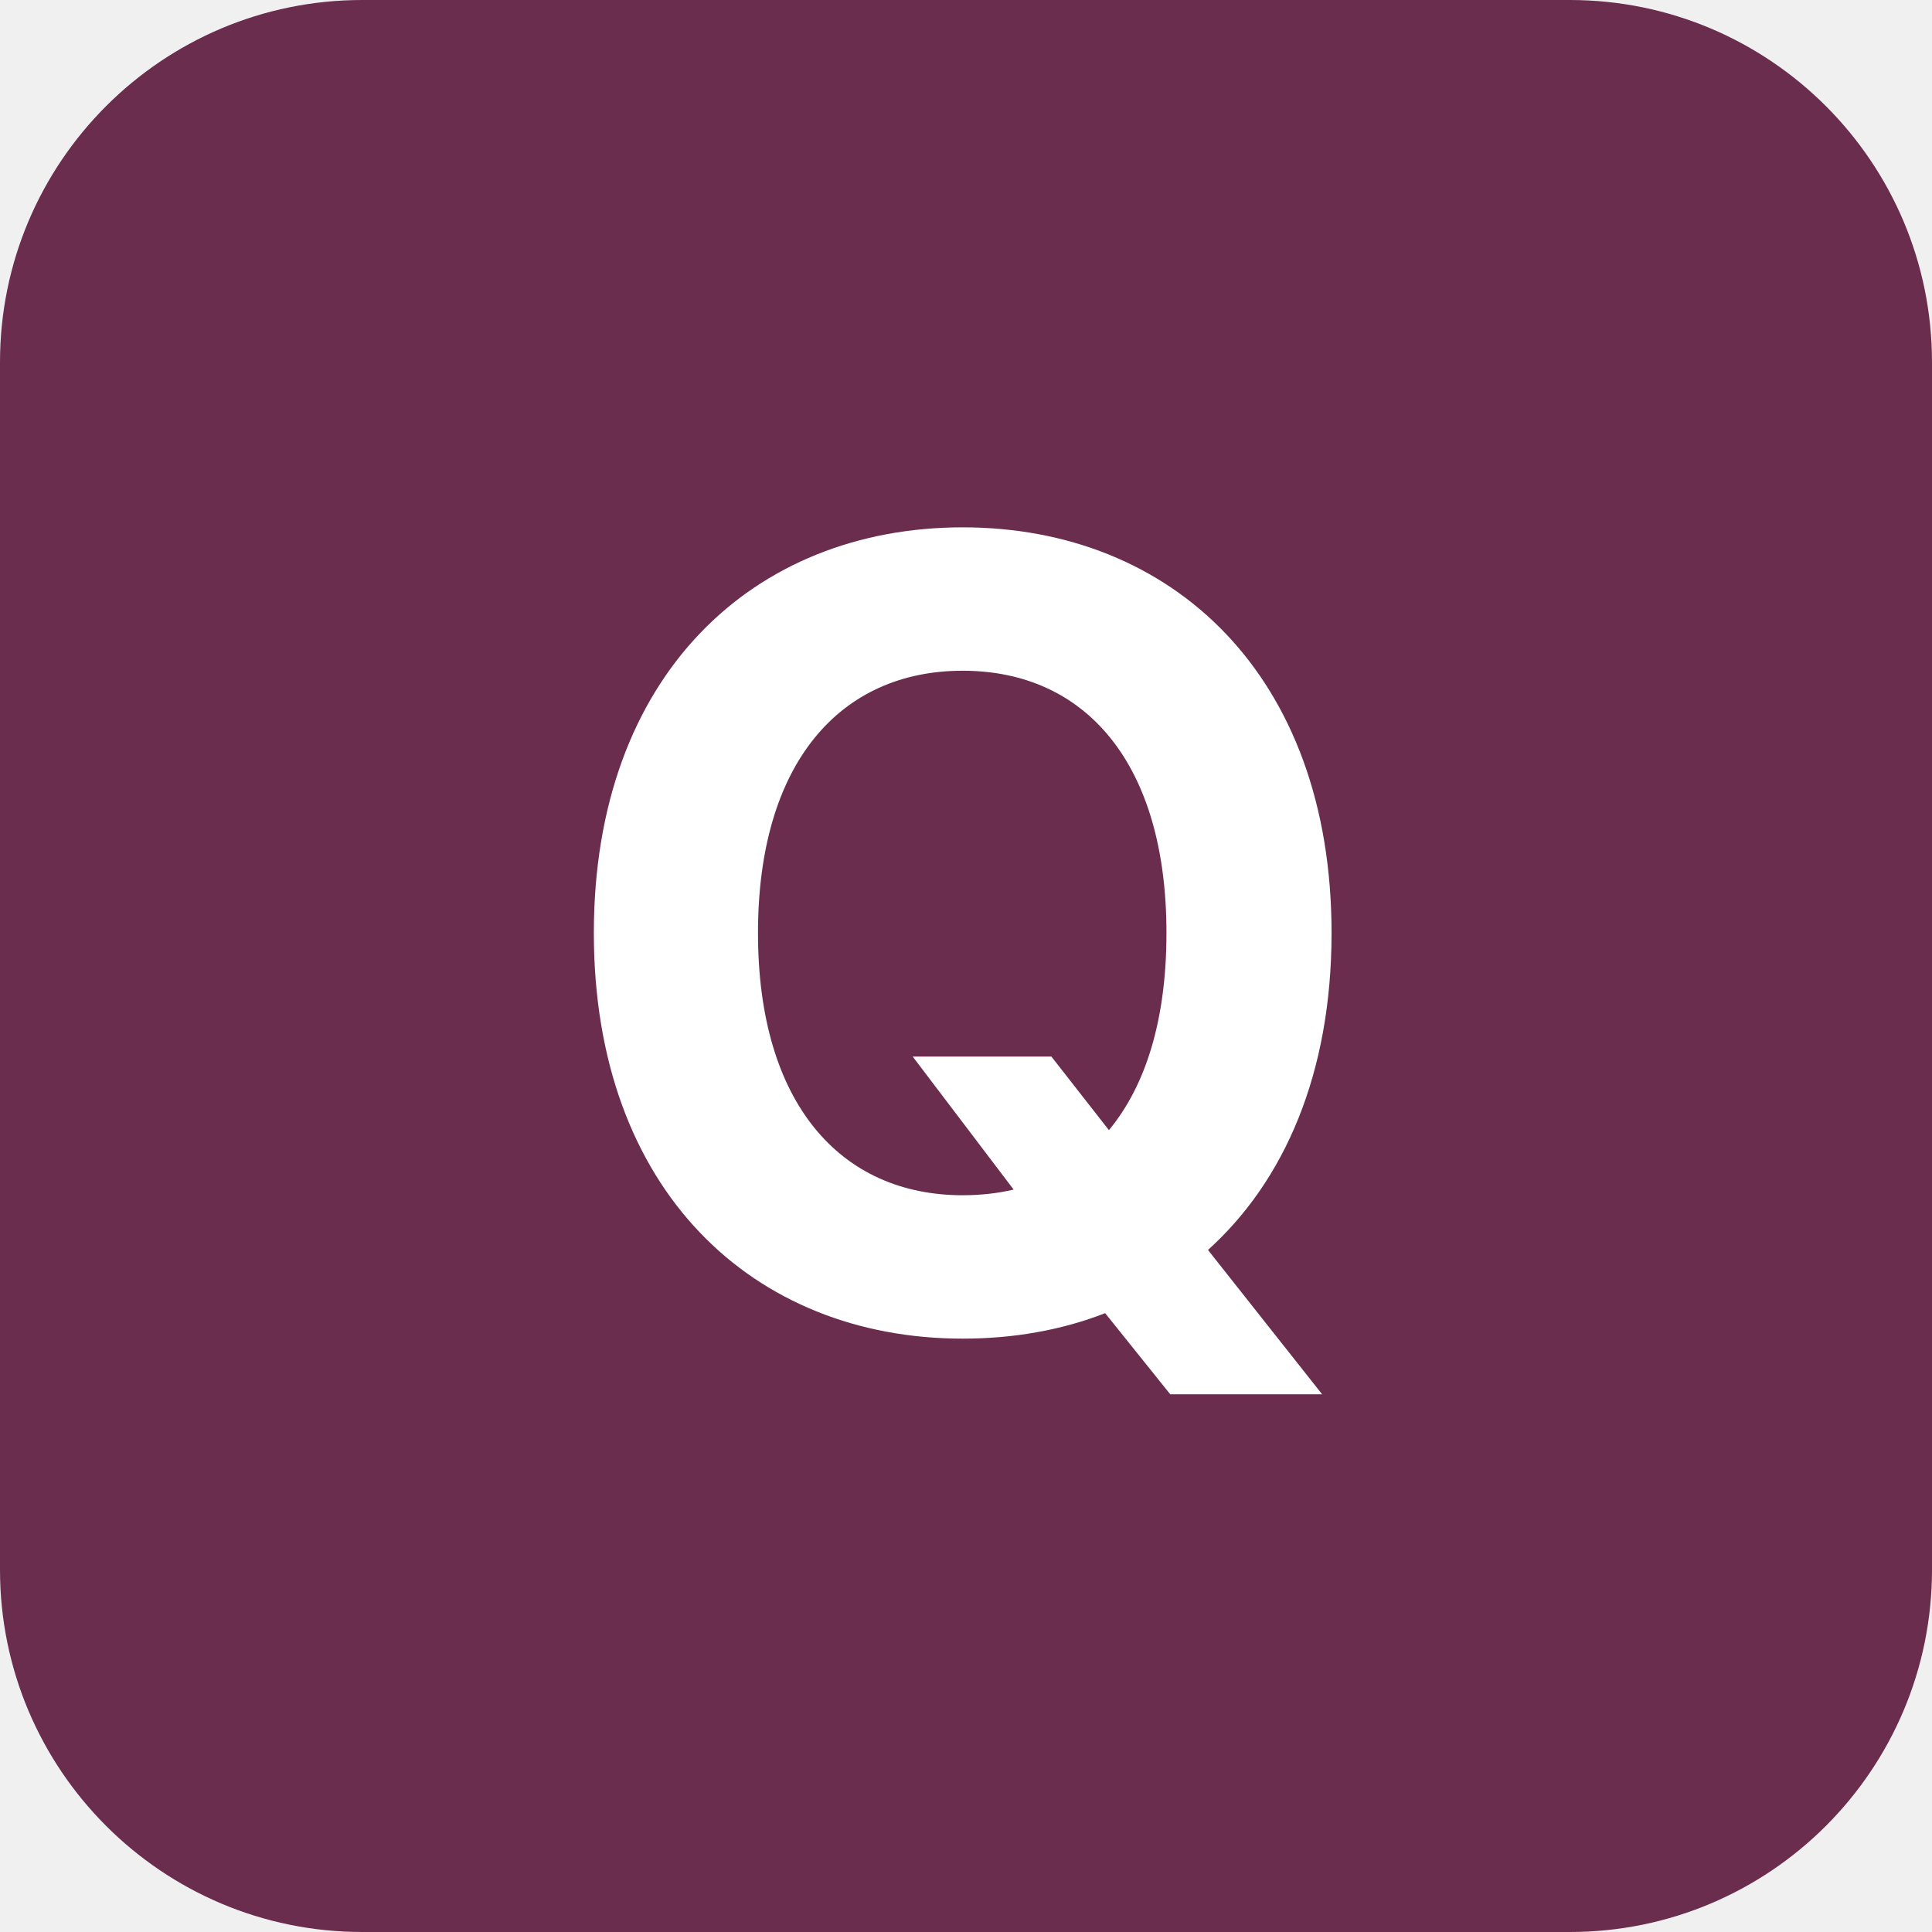
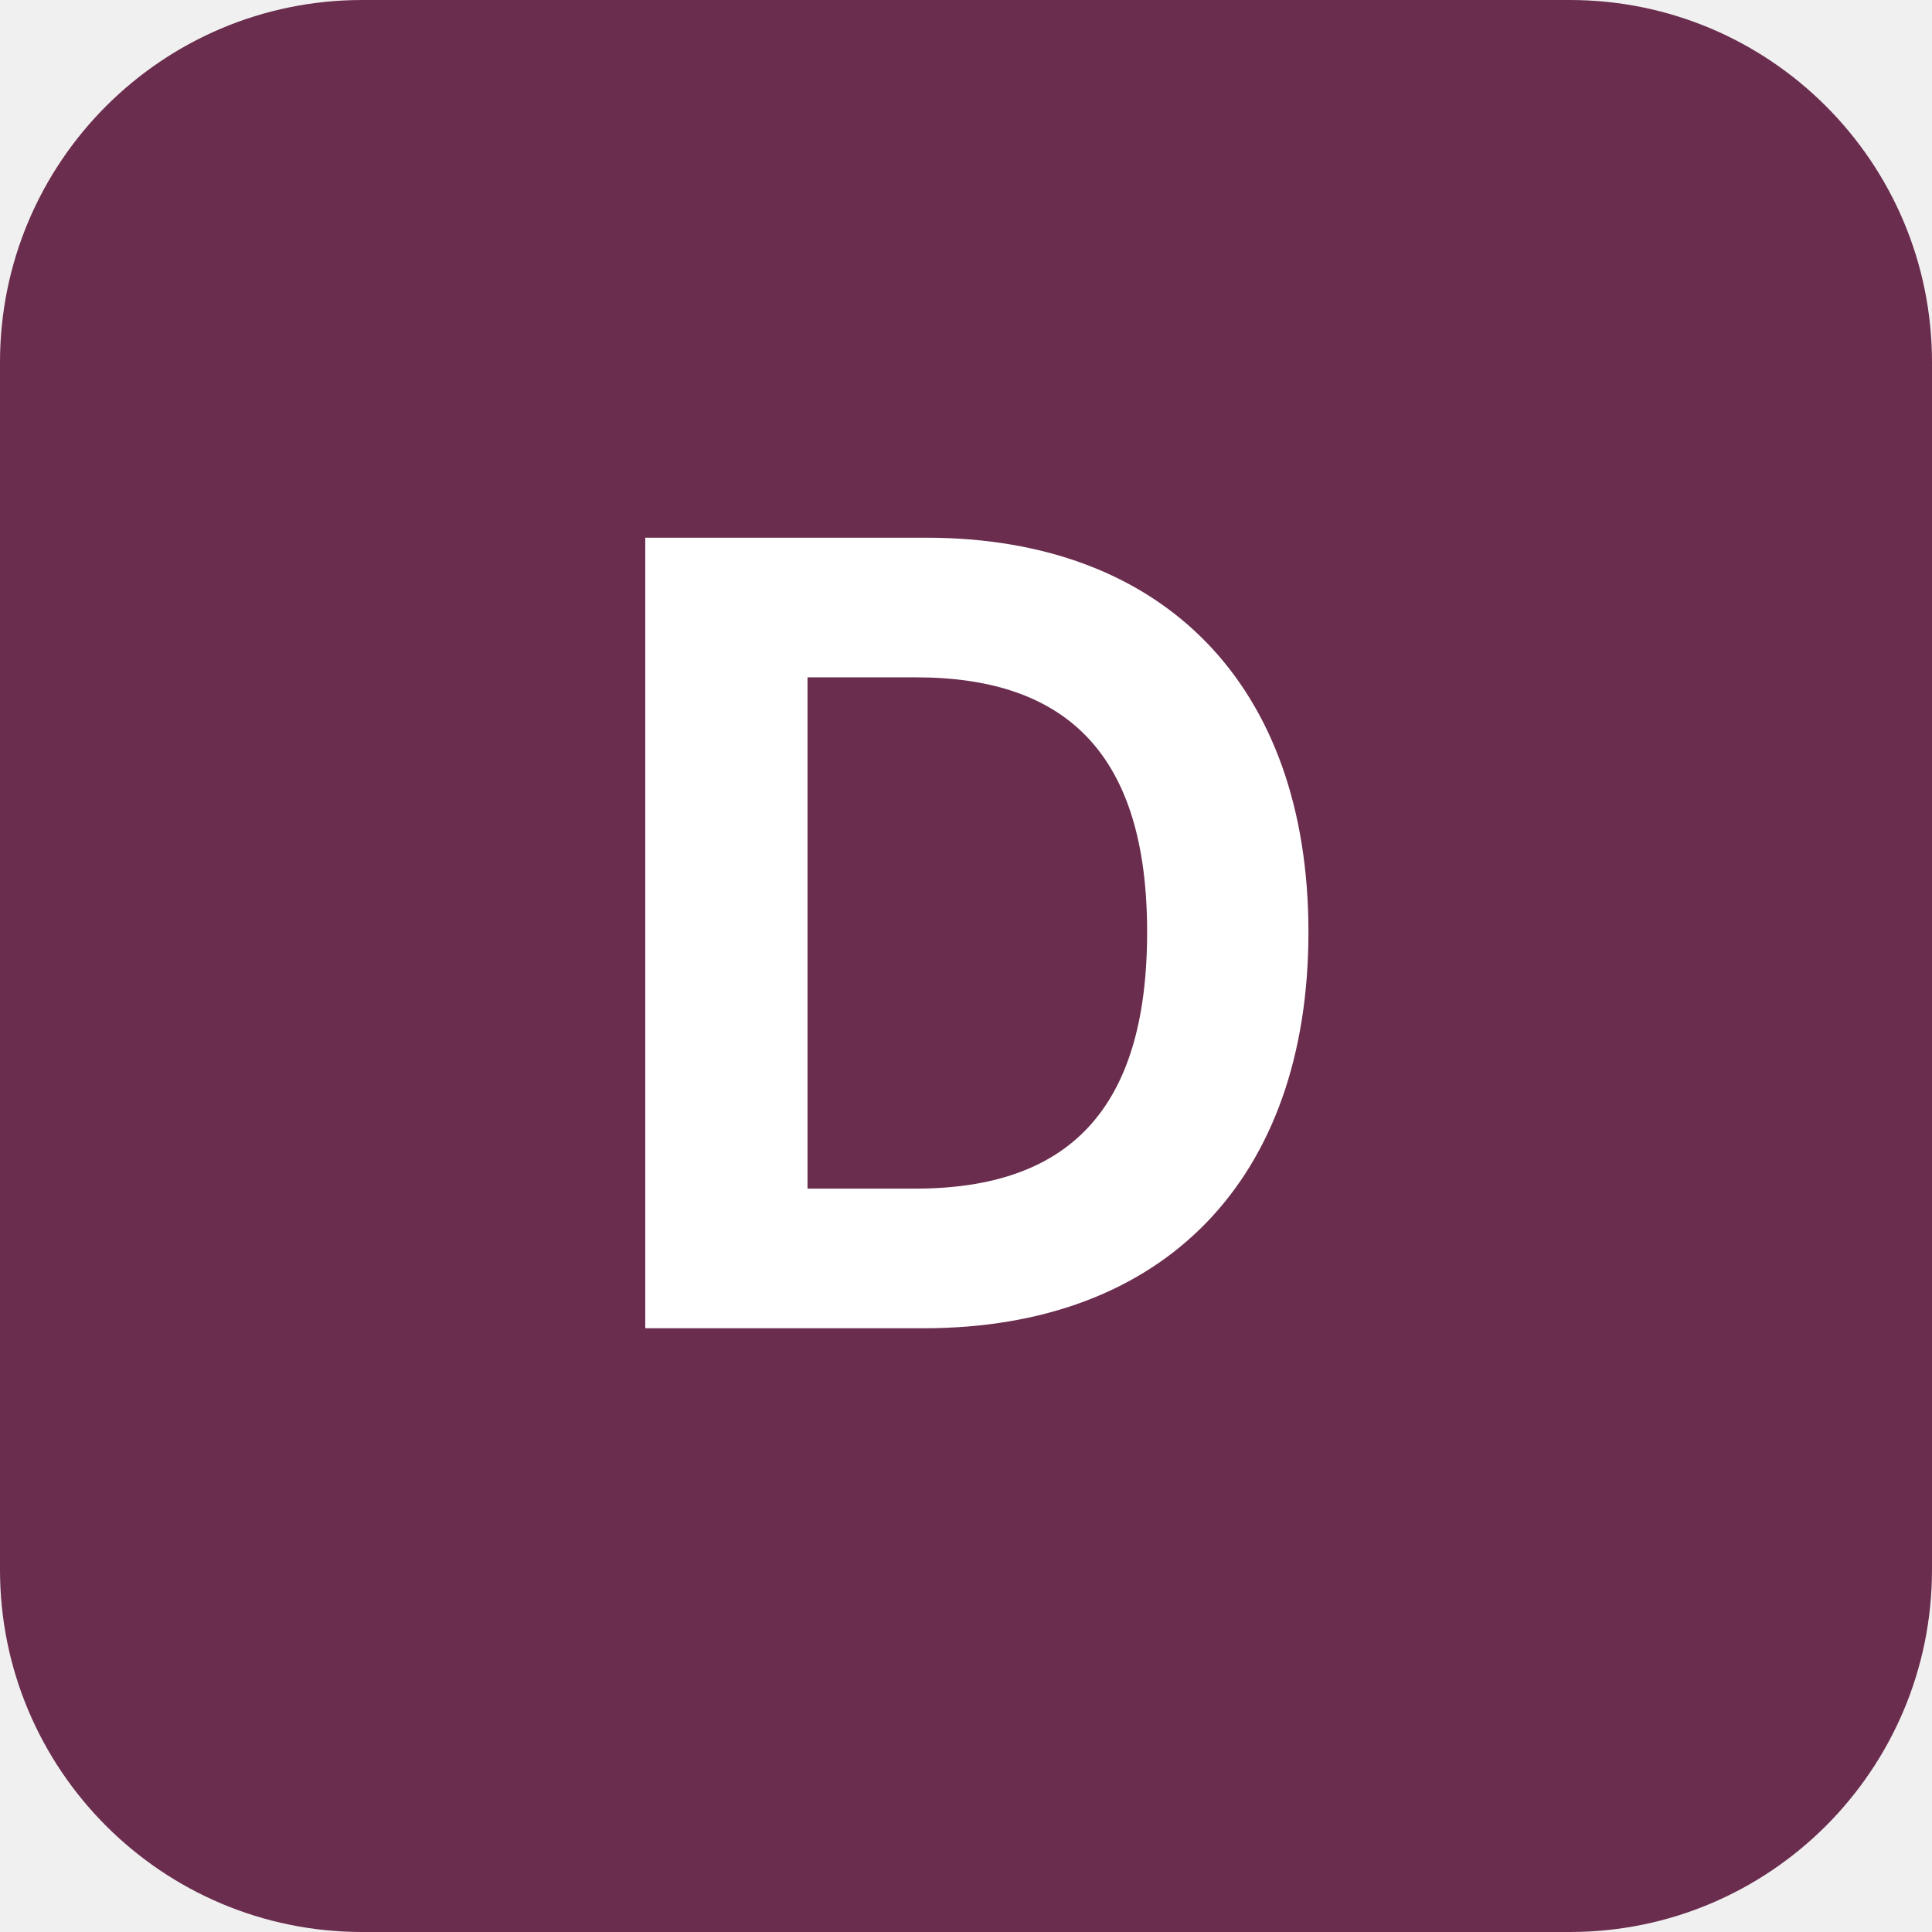
<svg xmlns="http://www.w3.org/2000/svg" viewBox="0 0 32 32">
  <rect width="32" height="32" rx="6" fill="#6B2D4E" />
-   <text x="16" y="22" font-family="Inter, system-ui, sans-serif" font-size="18" font-weight="700" fill="white" text-anchor="middle">Q</text>
+   <text x="16" y="22" font-family="Inter, system-ui, sans-serif" font-size="18" font-weight="700" fill="white" text-anchor="middle">D</text>
</svg>
